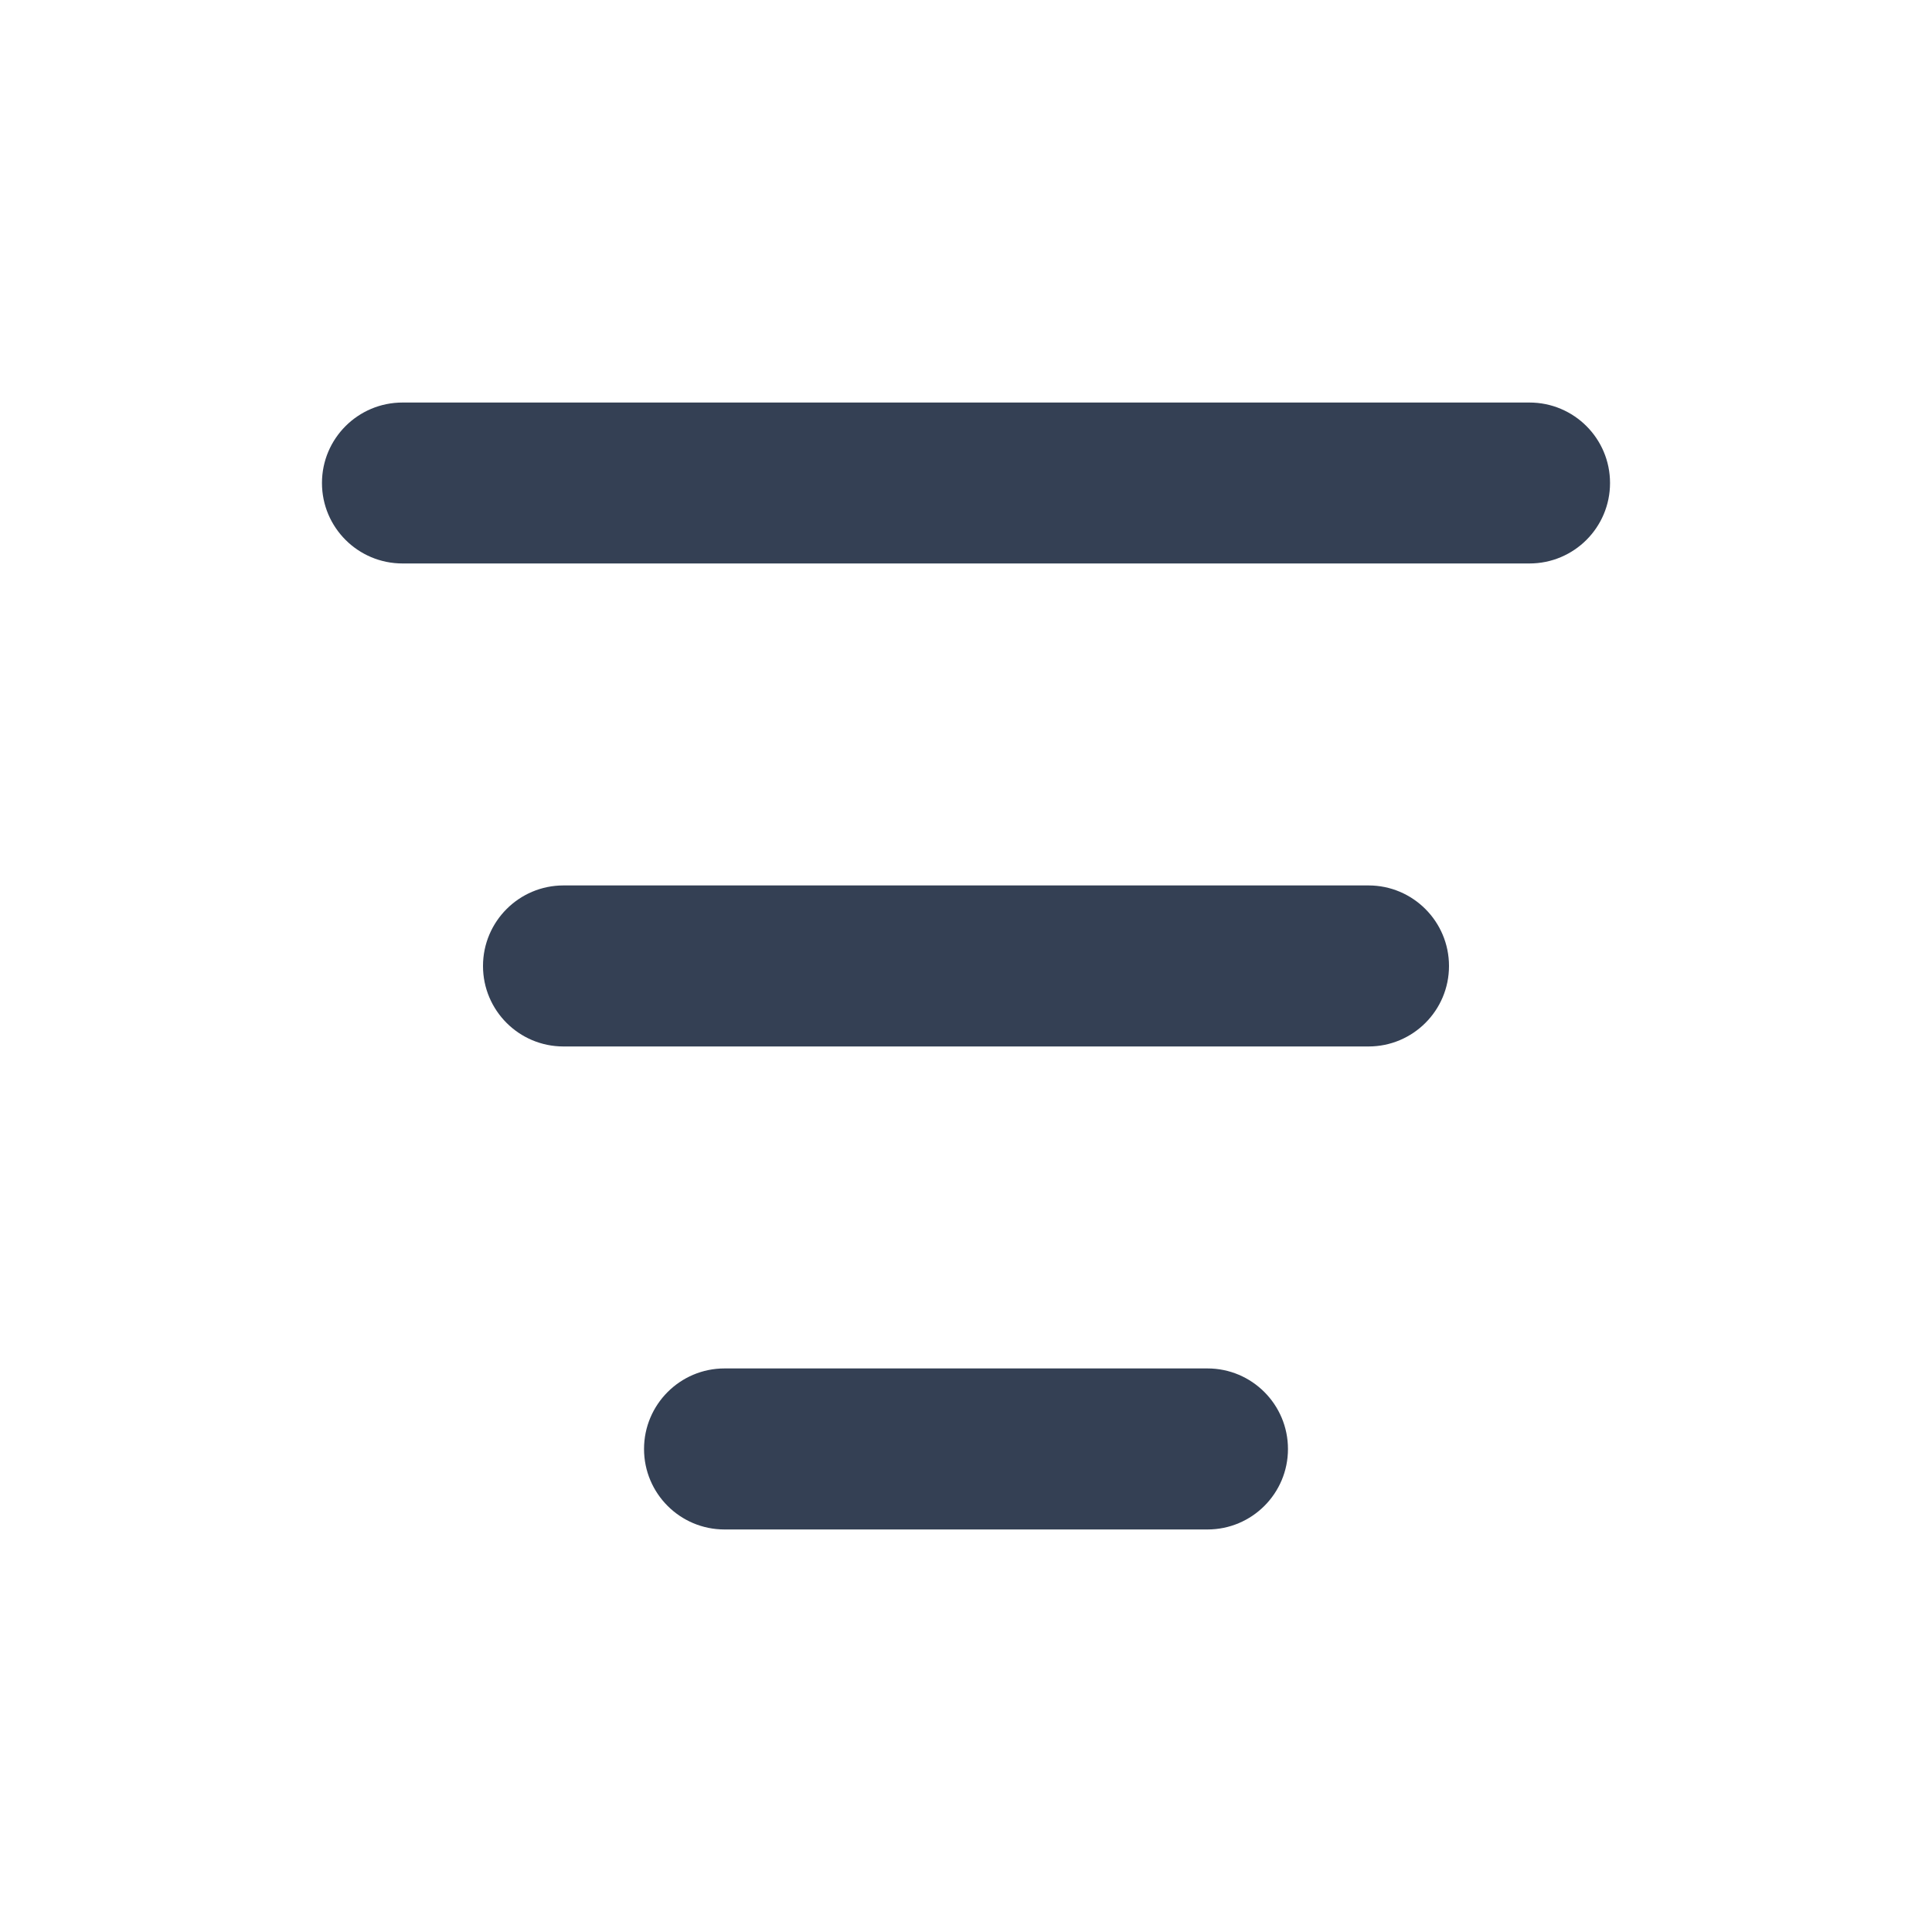
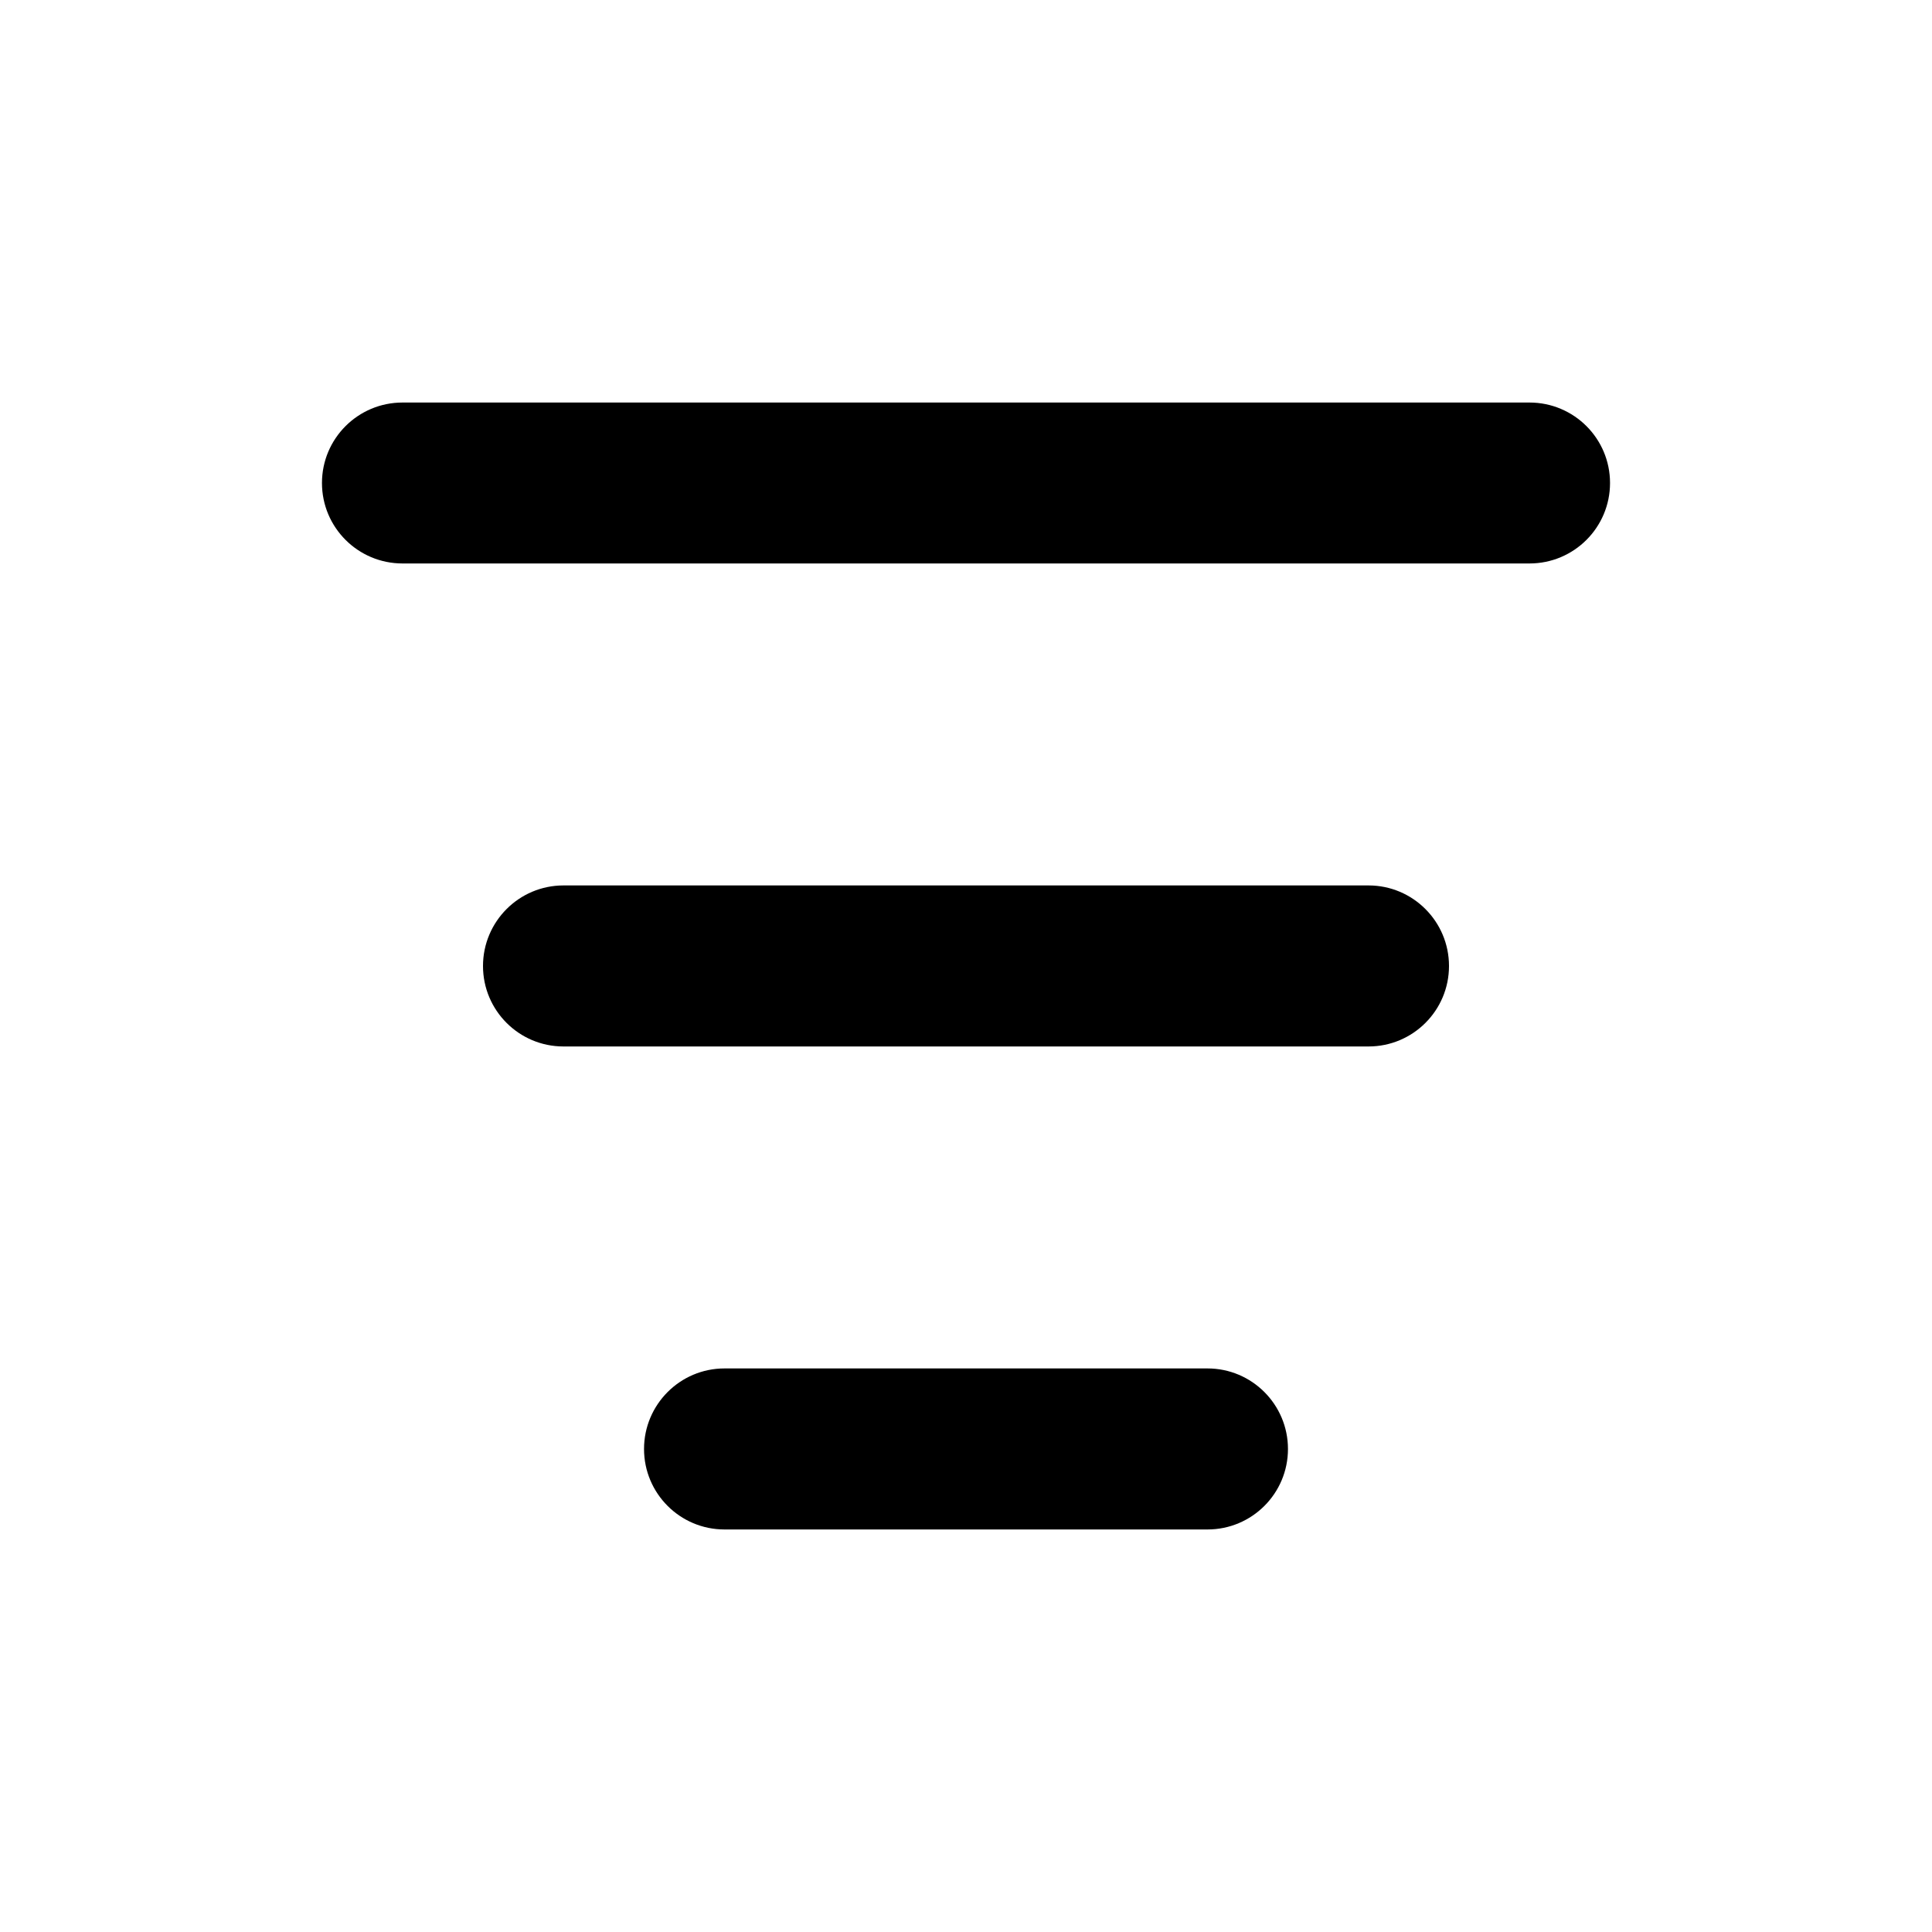
<svg xmlns="http://www.w3.org/2000/svg" width="20" height="20" viewBox="0 0 20 20" fill="none">
-   <path d="M3.333 5C3.333 4.54 3.706 4.167 4.167 4.167H15.833C16.294 4.167 16.667 4.54 16.667 5C16.667 5.46 16.294 5.833 15.833 5.833H4.167C3.706 5.833 3.333 5.46 3.333 5Z" fill="#344054" />
-   <path d="M5 10C5 9.54 5.373 9.166 5.833 9.166H14.167C14.627 9.166 15 9.54 15 10C15 10.46 14.627 10.833 14.167 10.833H5.833C5.373 10.833 5 10.46 5 10Z" fill="#344054" />
-   <path d="M7.5 14.166C7.04 14.166 6.667 14.54 6.667 15C6.667 15.46 7.04 15.833 7.5 15.833H12.5C12.96 15.833 13.333 15.46 13.333 15C13.333 14.54 12.96 14.166 12.5 14.166H7.5Z" fill="#344054" />
+   <path d="M3.333 5C3.333 4.54 3.706 4.167 4.167 4.167H15.833C16.294 4.167 16.667 4.54 16.667 5C16.667 5.46 16.294 5.833 15.833 5.833H4.167C3.706 5.833 3.333 5.46 3.333 5Z" fill="currentColor" />
+   <path d="M5 10C5 9.54 5.373 9.166 5.833 9.166H14.167C14.627 9.166 15 9.54 15 10C15 10.46 14.627 10.833 14.167 10.833H5.833C5.373 10.833 5 10.46 5 10Z" fill="currentColor" />
+   <path d="M7.5 14.166C7.04 14.166 6.667 14.54 6.667 15C6.667 15.46 7.04 15.833 7.5 15.833H12.5C12.96 15.833 13.333 15.46 13.333 15C13.333 14.54 12.96 14.166 12.5 14.166H7.5Z" fill="currentColor" />
</svg>
